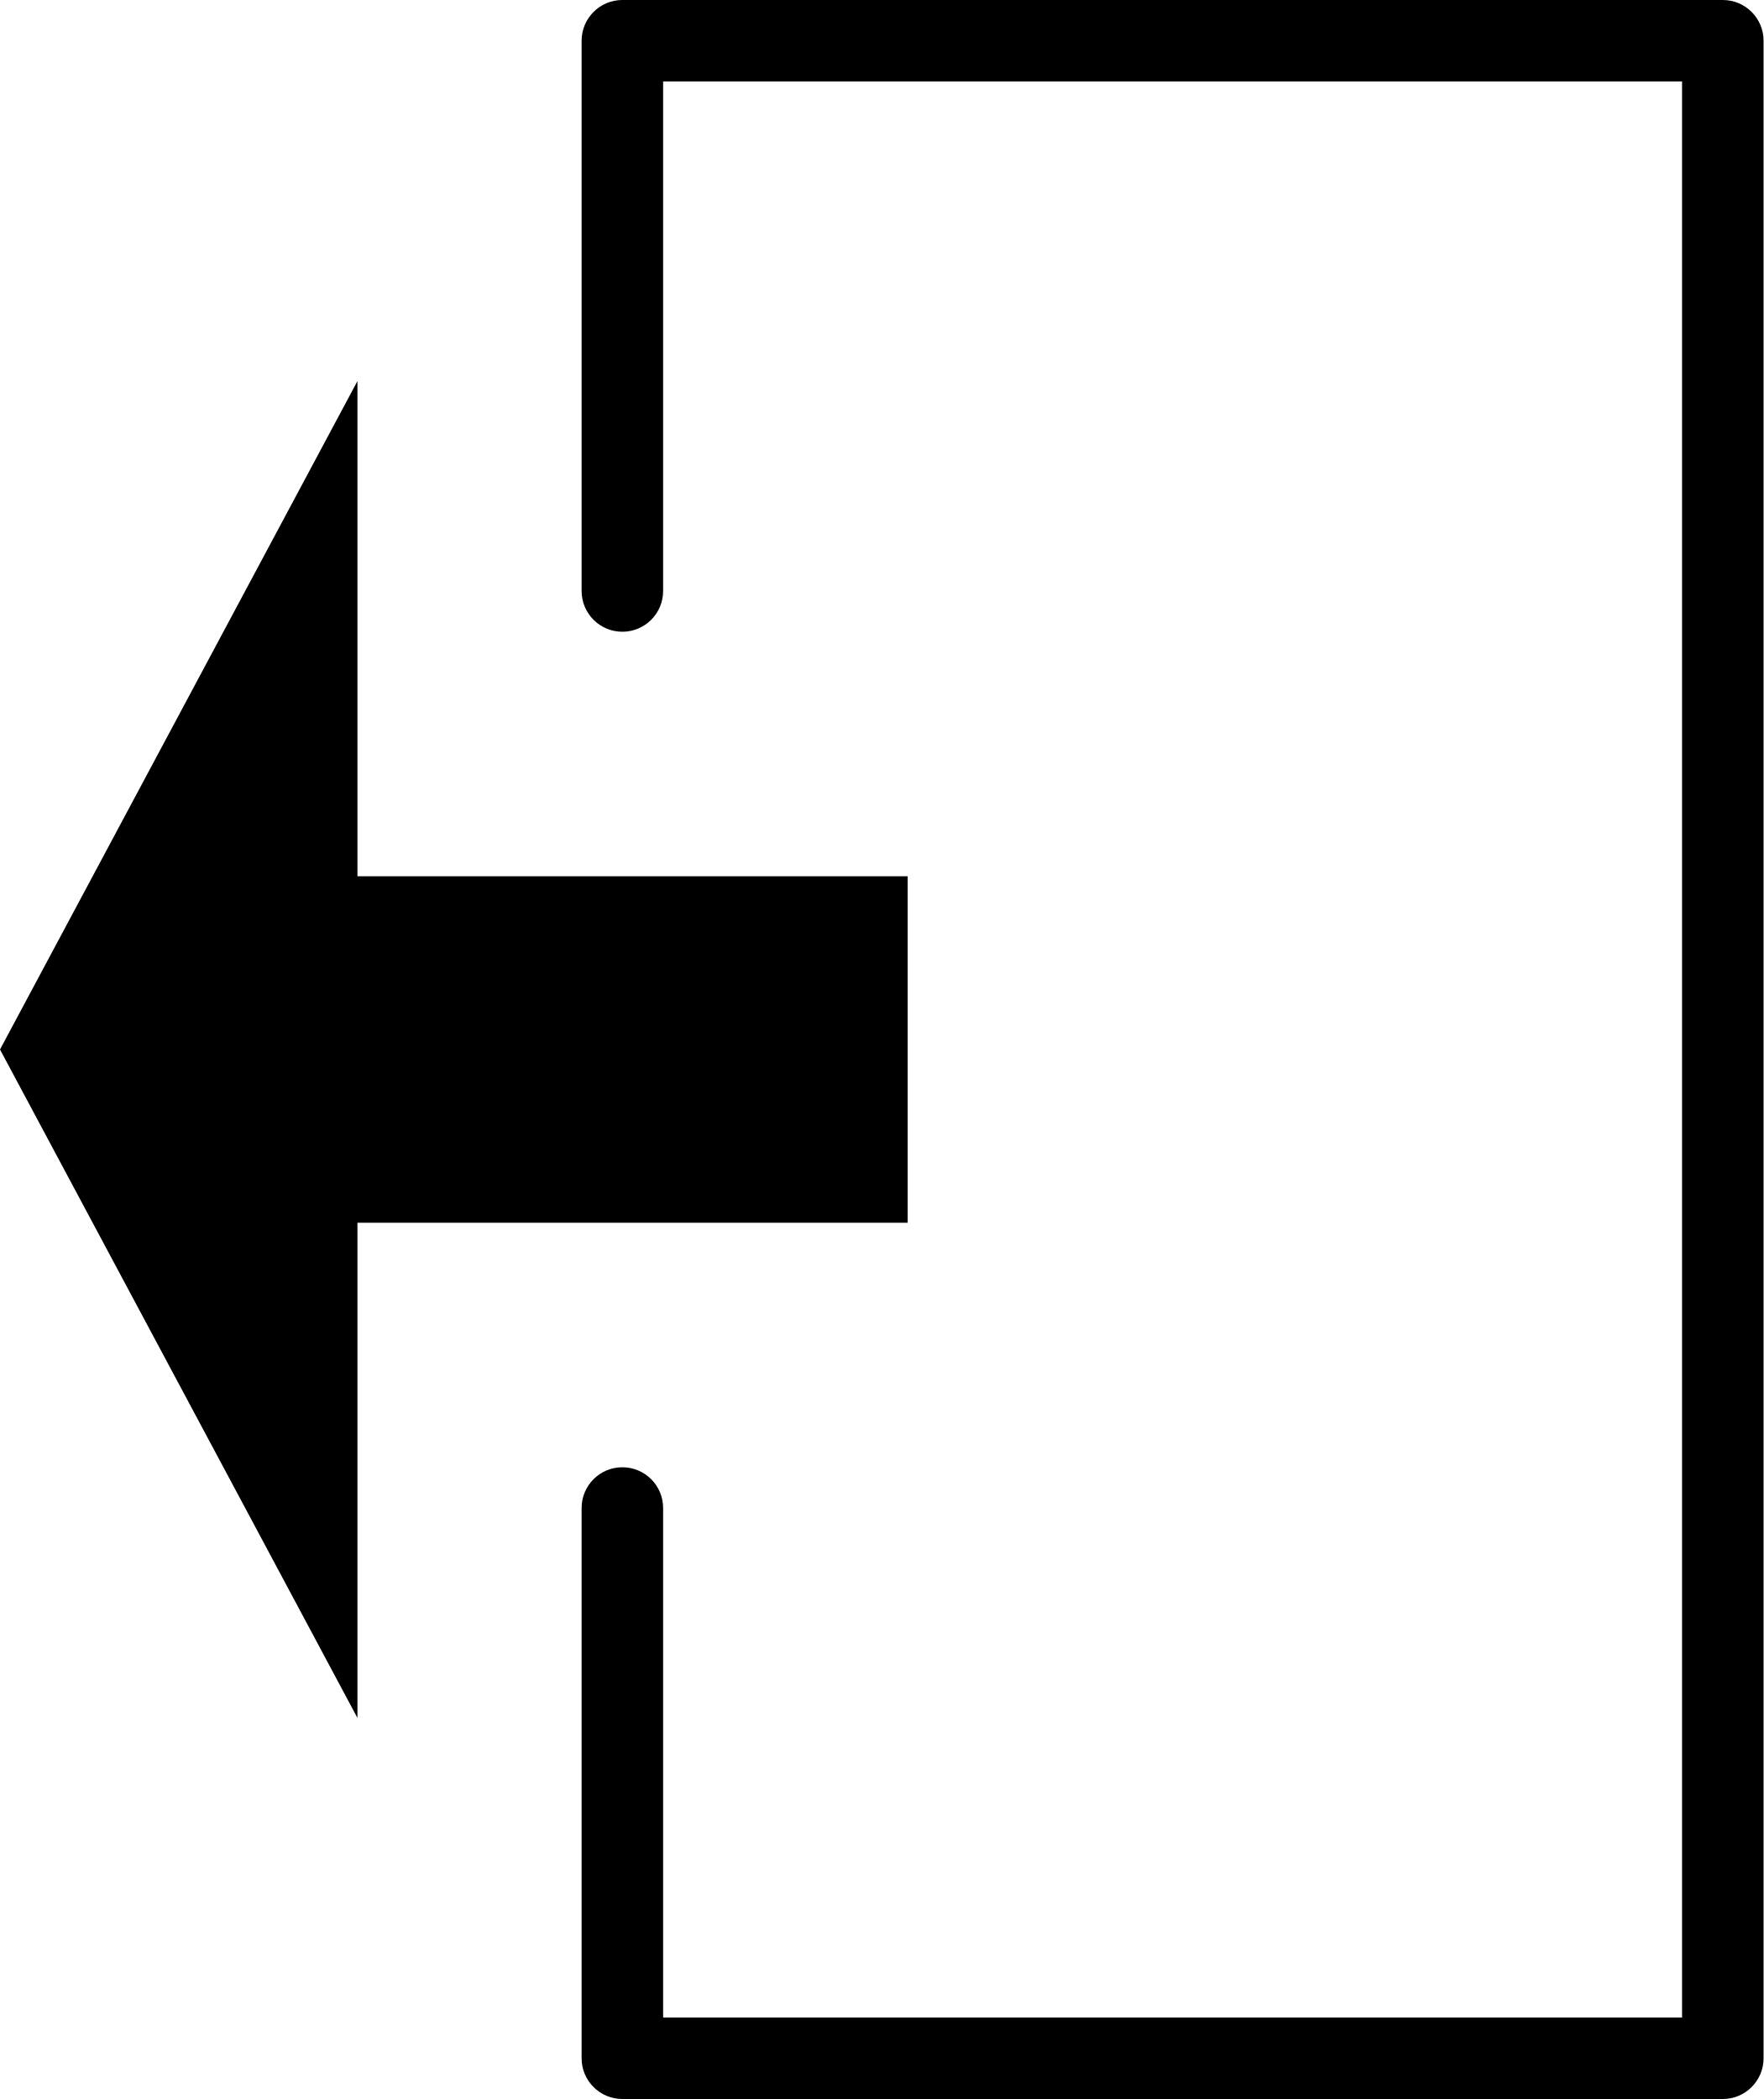
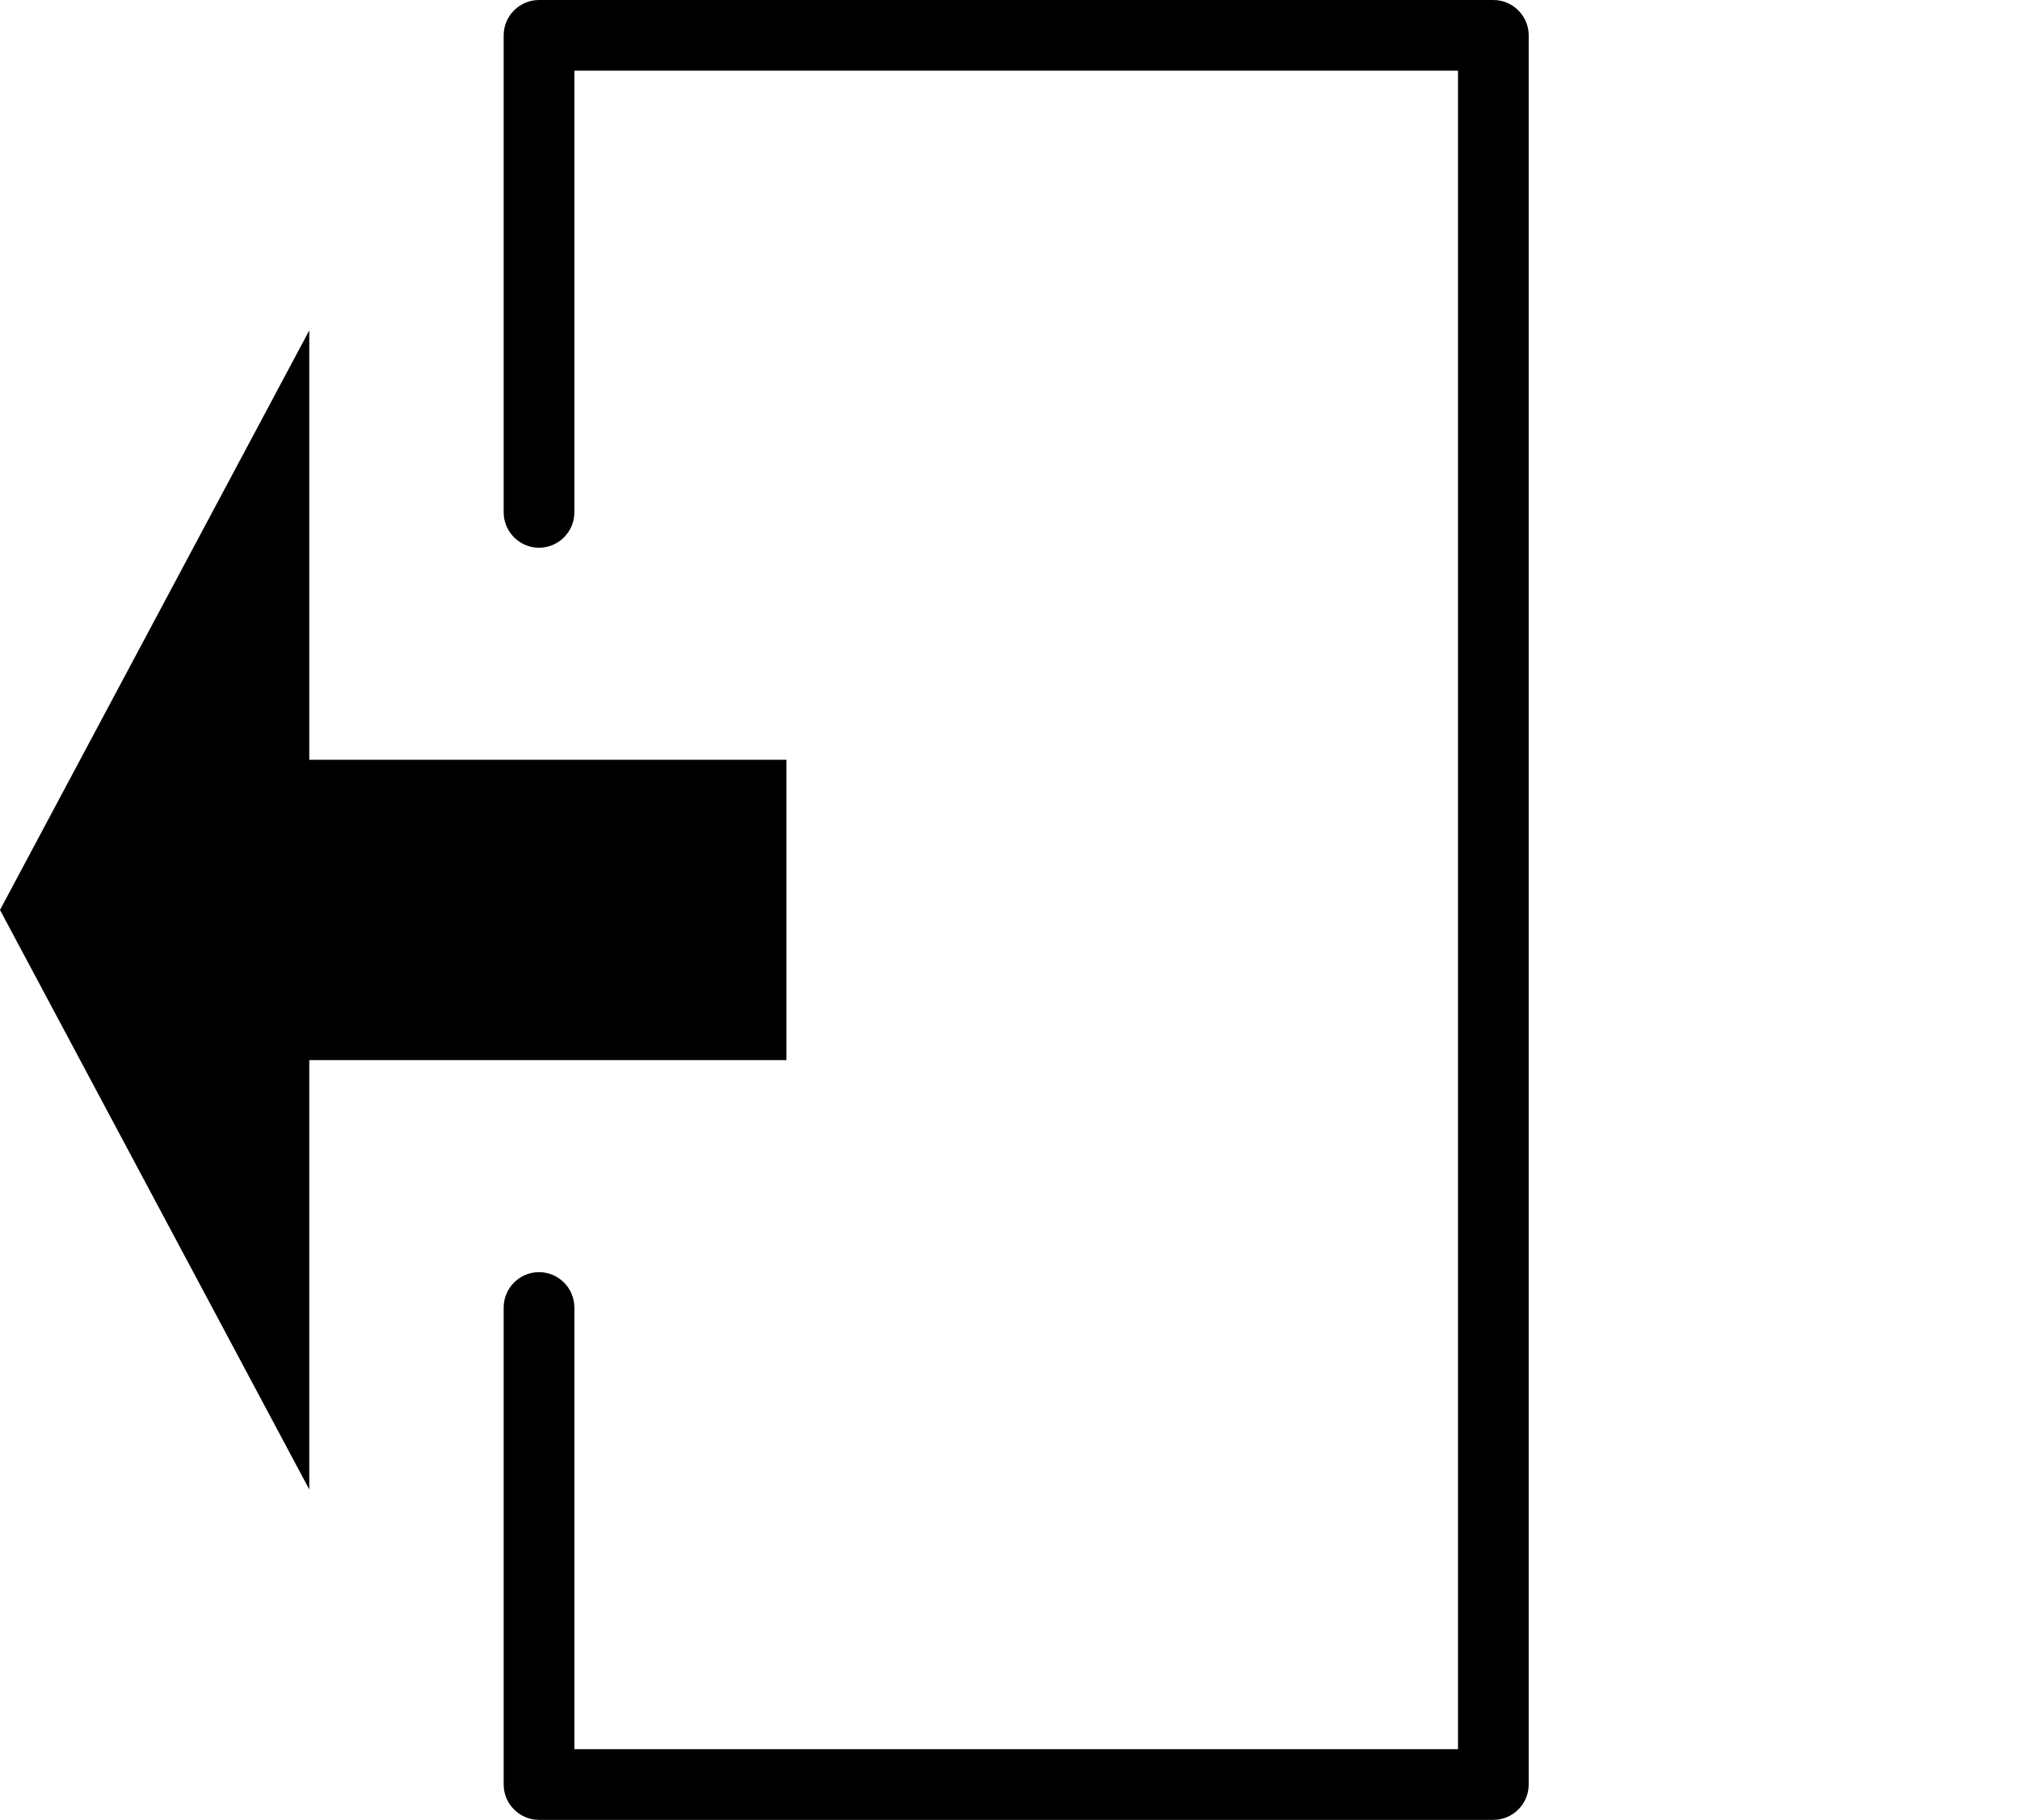
- <svg xmlns="http://www.w3.org/2000/svg" viewBox="0 0 86.54 103">
-   <g id="圖層_2" data-name="圖層 2">
-     <g id="圖層_1-2" data-name="圖層 1">
-       <path d="M84.54,0h-54a2,2,0,0,0-2,2V29a2,2,0,0,0,4,0V4h50V99h-50V74a2,2,0,0,0-4,0v27a2,2,0,0,0,2,2h54a2,2,0,0,0,2-2V2A2,2,0,0,0,84.54,0Z" />
-       <polygon points="44.54 60 44.54 43 17.54 43 17.54 18.7 0 51.5 17.54 84.3 17.54 60 44.54 60" />
+ <svg xmlns="http://www.w3.org/2000/svg" version="1.1" id="圖層_1" x="0px" y="0px" viewBox="0 0 114.3 103" style="enable-background:new 0 0 114.3 103;" xml:space="preserve">
+   <g id="圖層_2">
+     <g id="圖層_1-2">
+       <path d="M84.5,0h-54c-1.1,0-2,0.9-2,2v27c0,1.1,0.9,2,2,2s2-0.9,2-2V4h50v95h-50V74c0-1.1-0.9-2-2-2s-2,0.9-2,2v27    c0,1.1,0.9,2,2,2h54c1.1,0,2-0.9,2-2V2C86.5,0.9,85.6,0,84.5,0z" />
+       <polygon points="44.5,60 44.5,43 17.5,43 17.5,18.7 0,51.5 17.5,84.3 17.5,60   " />
    </g>
  </g>
</svg>
